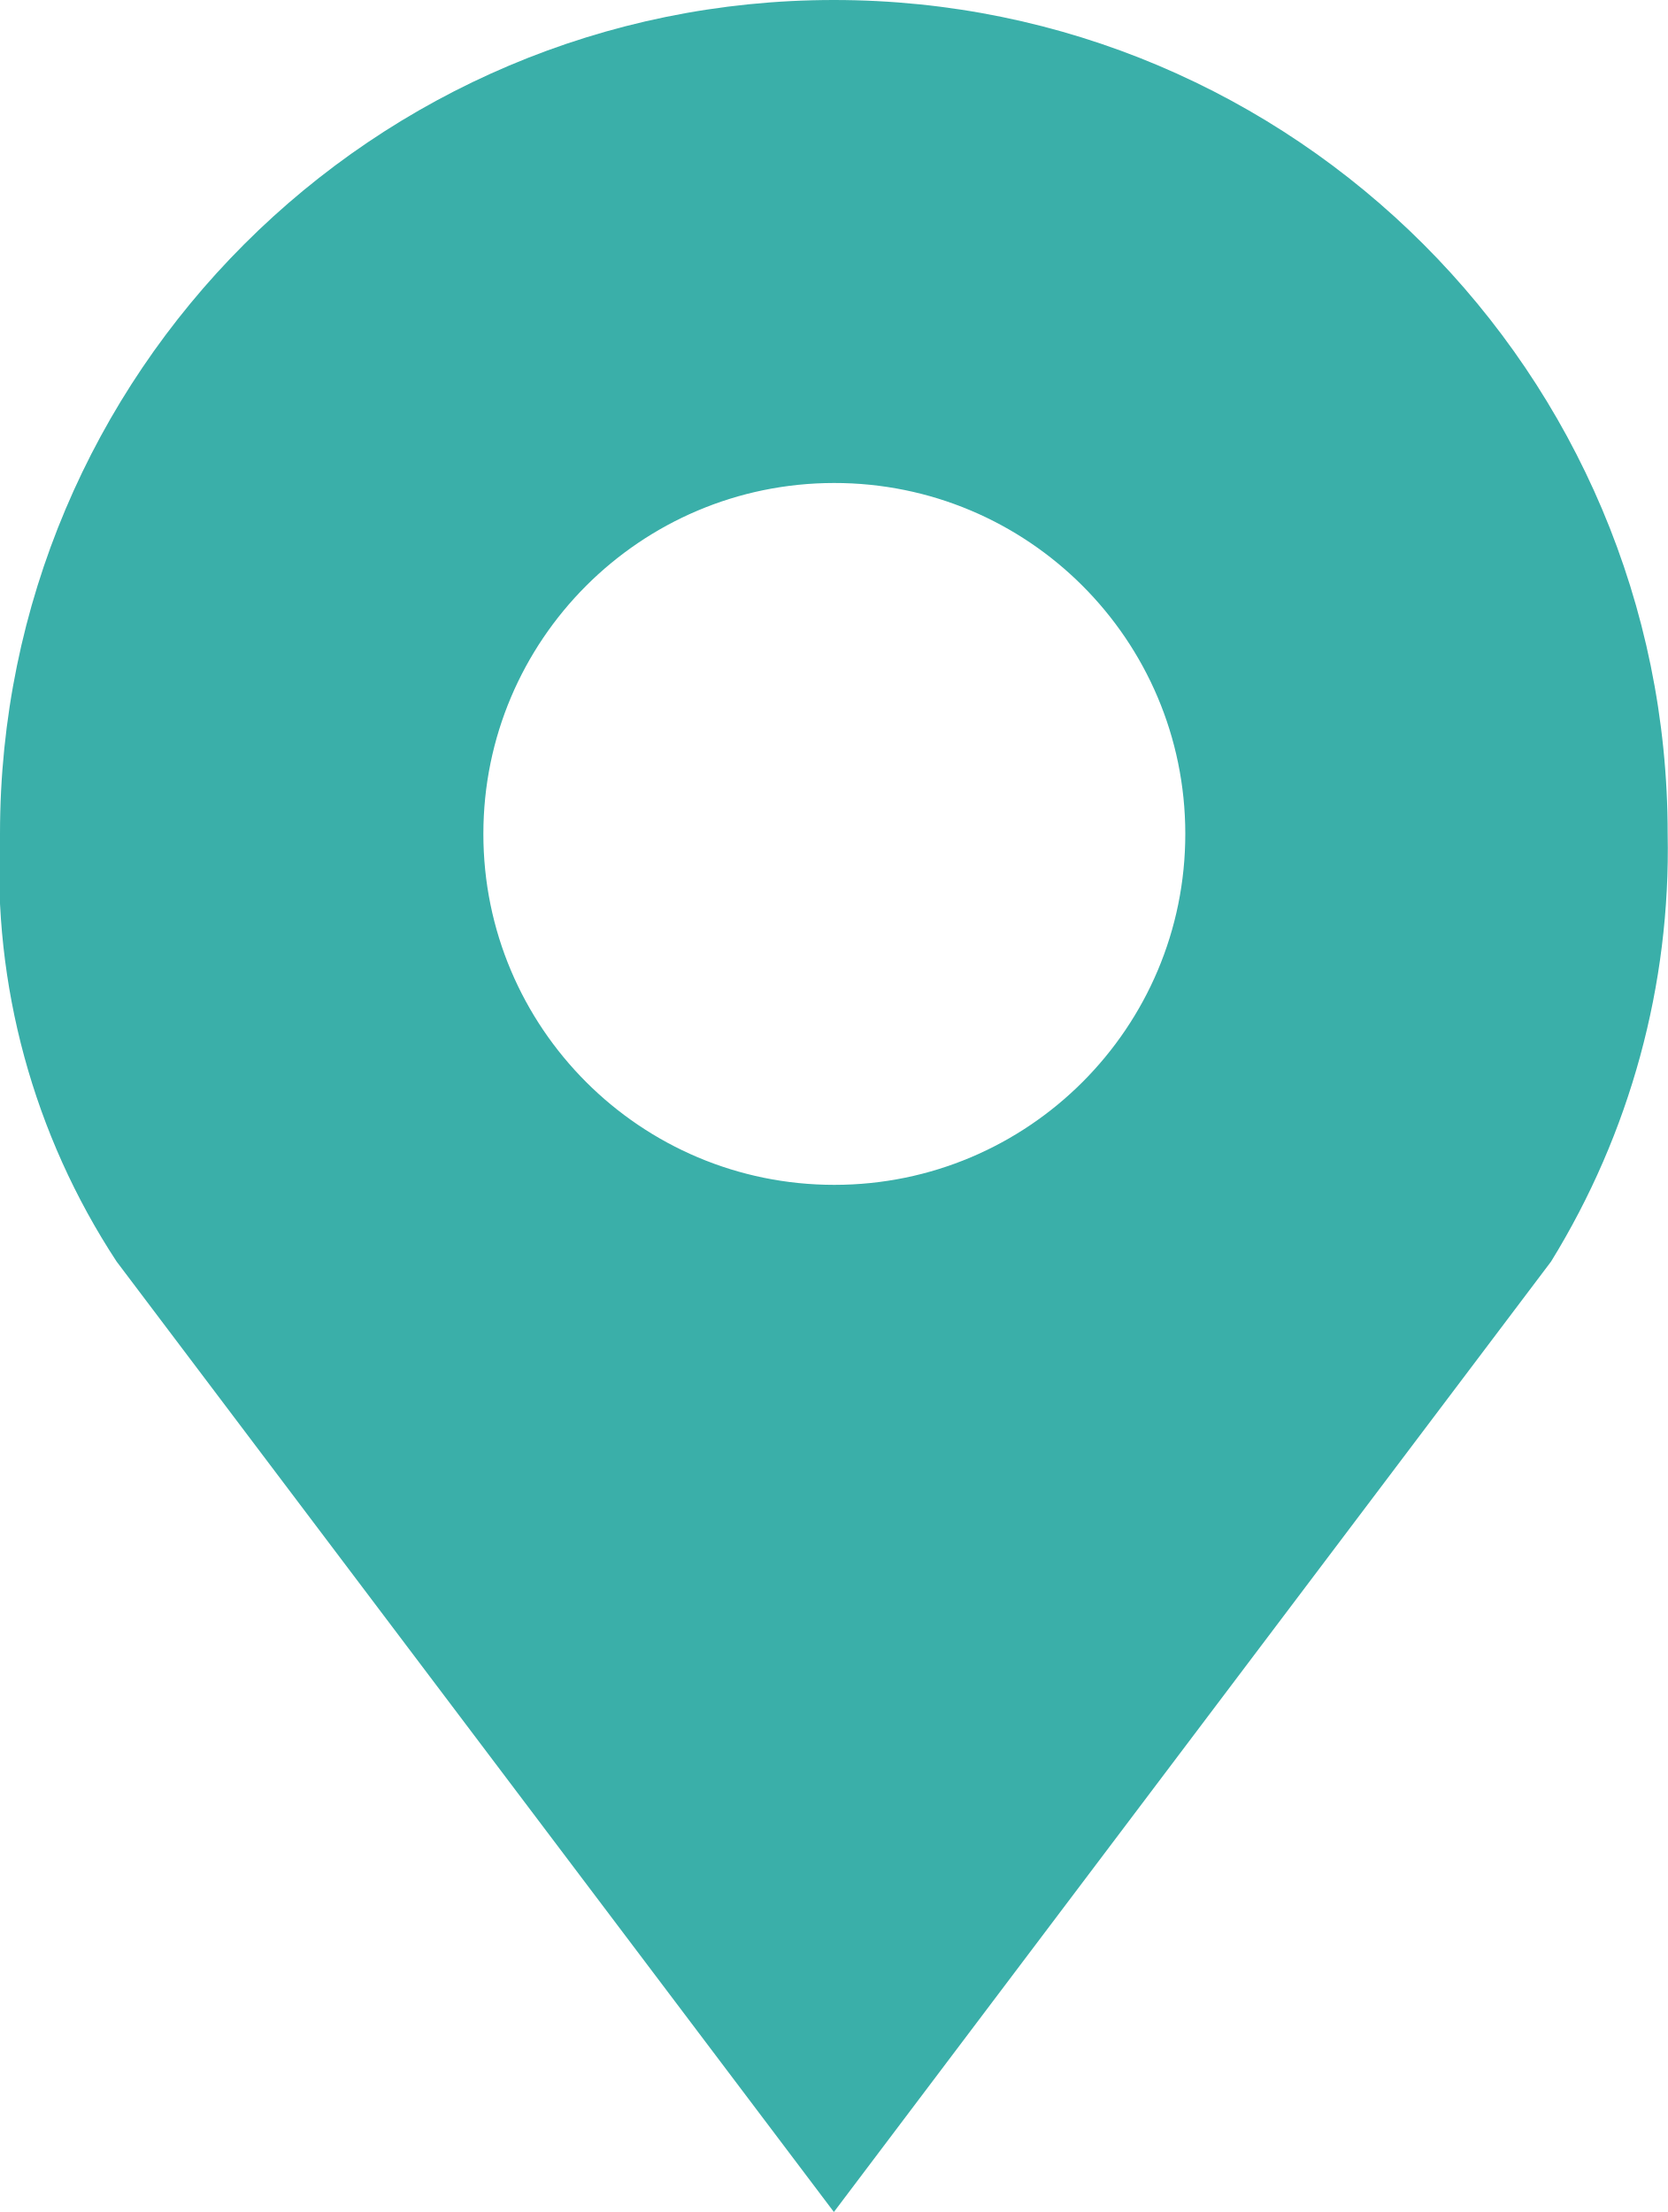
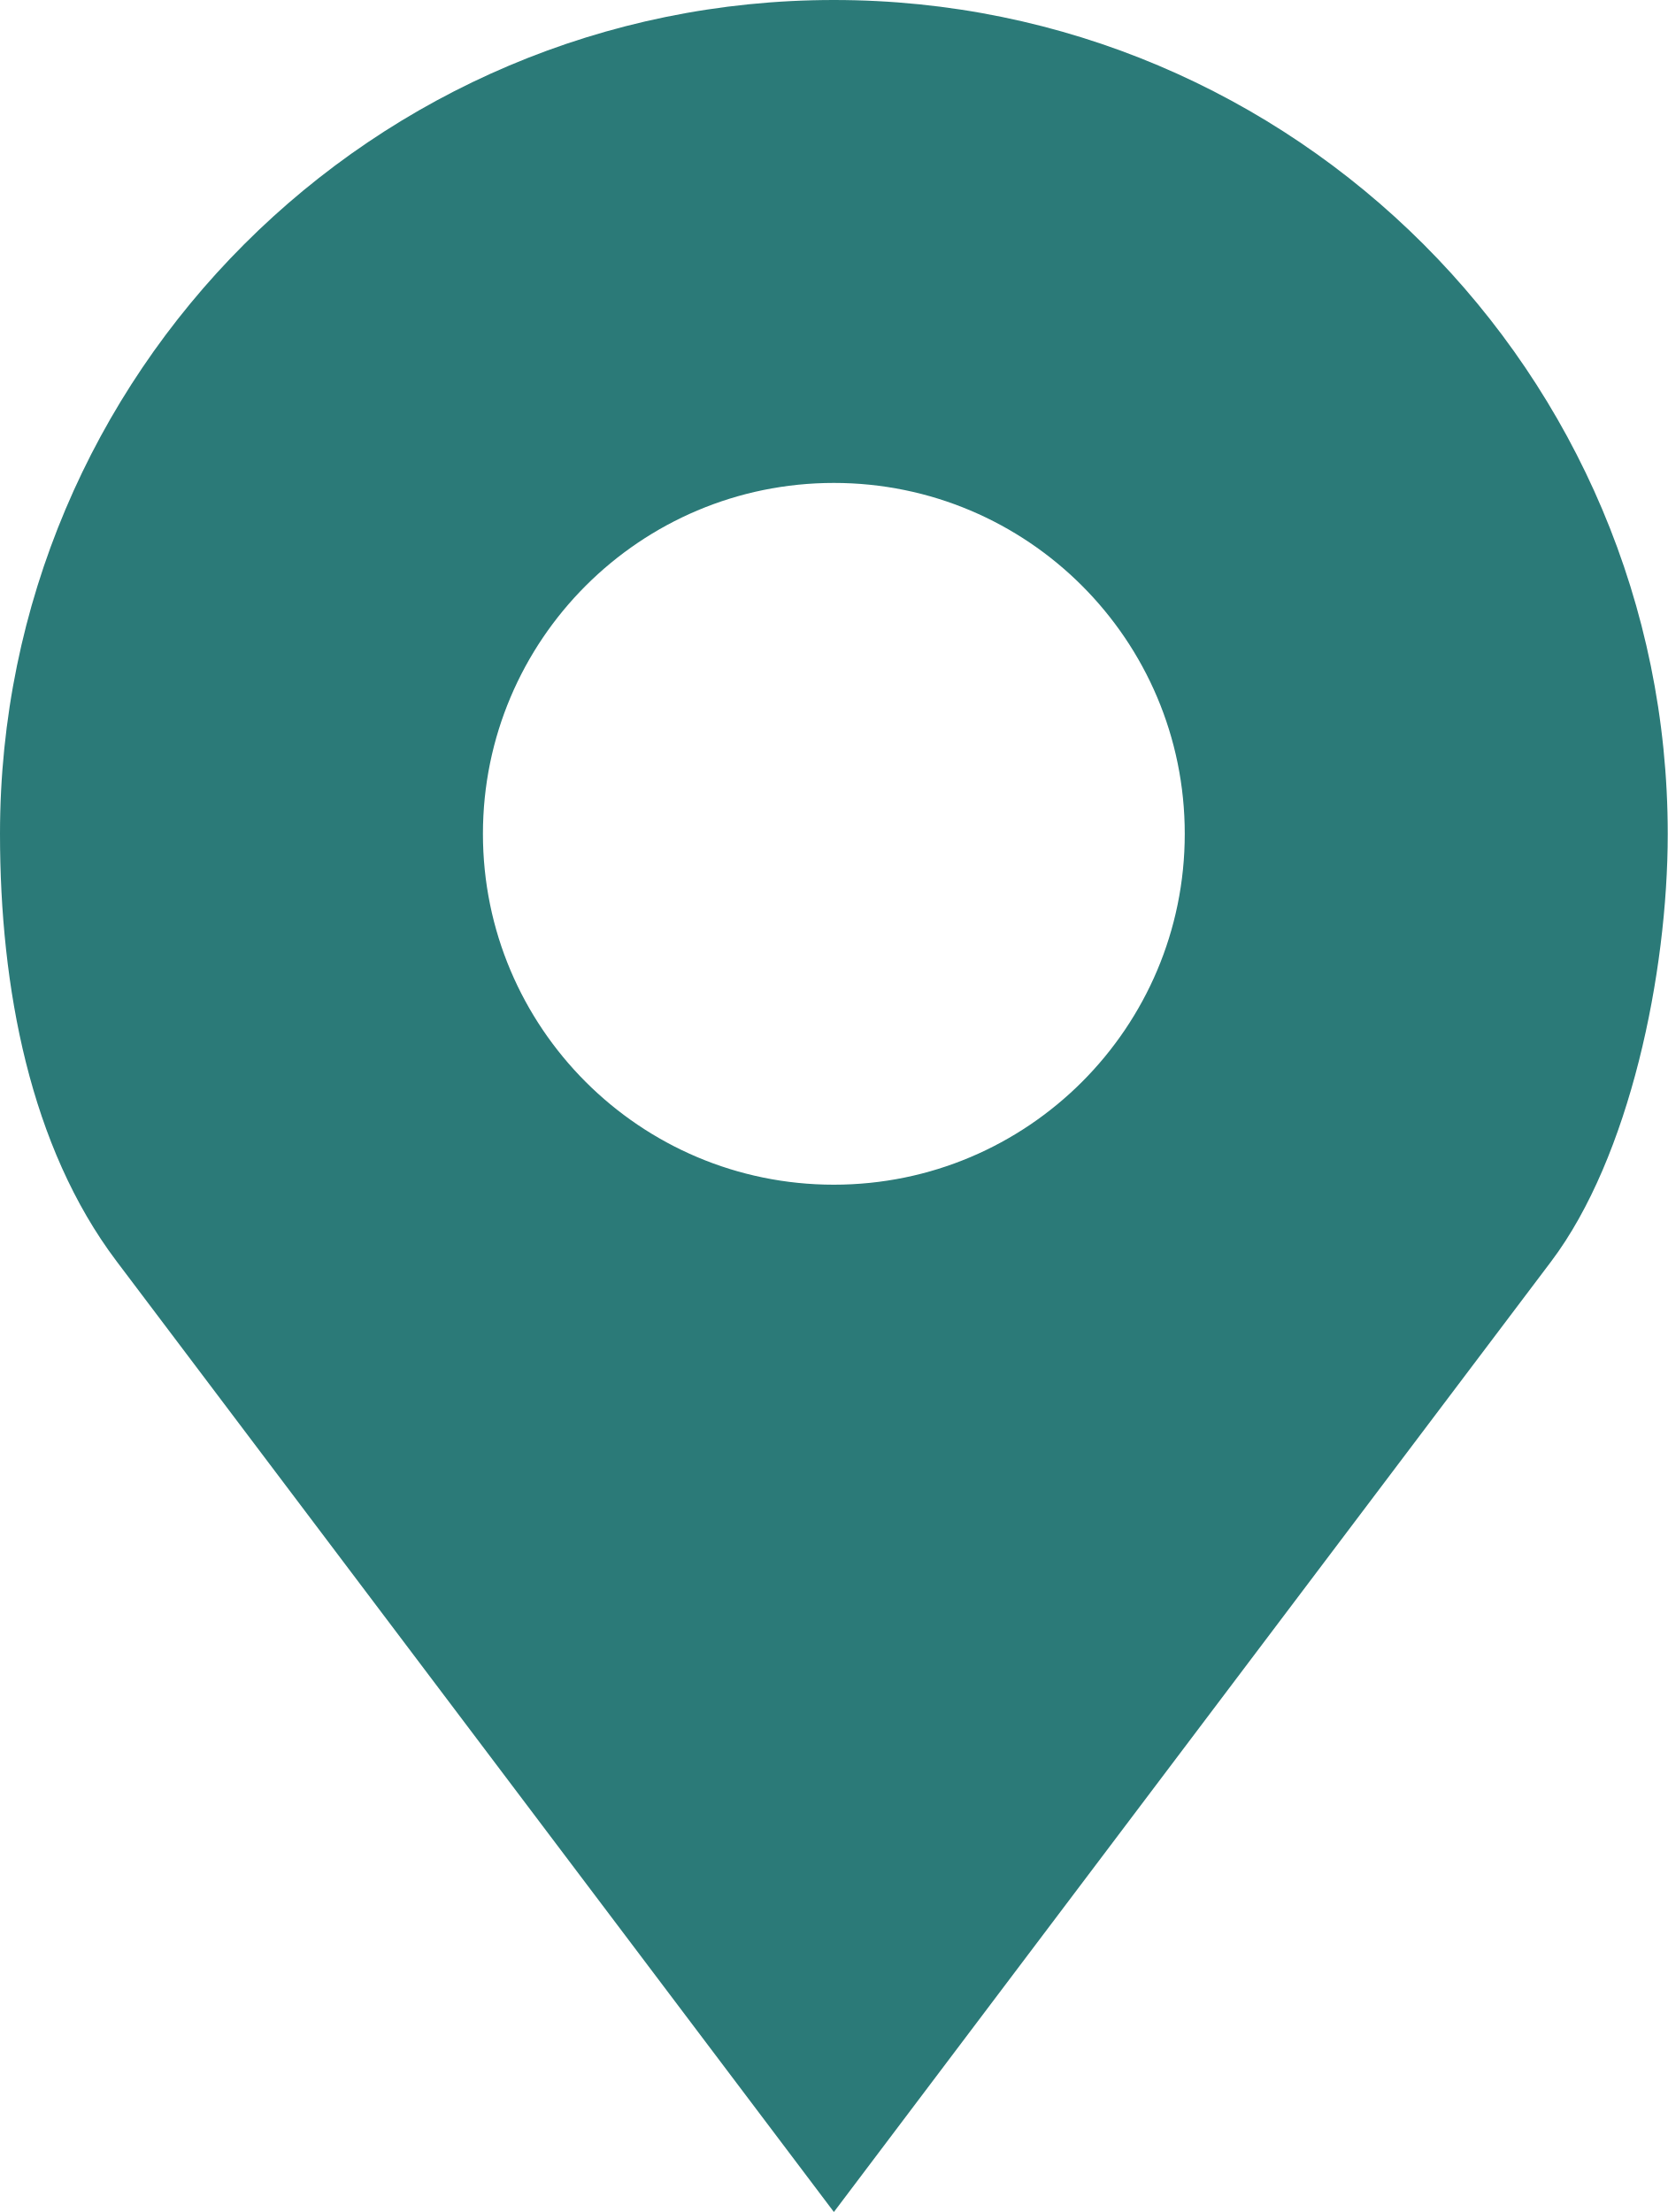
- <svg xmlns="http://www.w3.org/2000/svg" width="15.078" height="20" viewBox="0 0 15.078 20">
-   <path id="map-marker" d="M11.969,0A7.539,7.539,0,0,0,4.43,7.539a6.473,6.473,0,0,0,1.054,3.867L11.969,20l6.484-8.594a7.1,7.1,0,0,0,1.054-3.867A7.539,7.539,0,0,0,11.969,0Zm0,4.367A3.173,3.173,0,1,1,8.8,7.539,3.173,3.173,0,0,1,11.969,4.367Z" transform="translate(-4.43)" fill="#3aafa9" />
+ <svg xmlns="http://www.w3.org/2000/svg" width="37.835" height="50.187" viewBox="0 0 37.835 50.187">
+   <path id="map-marker" d="M23.348,0A18.918,18.918,0,0,0,4.43,18.918c0,3.494.684,7.1,2.646,9.7L23.348,50.187,39.619,28.622c1.783-2.363,2.646-6.54,2.646-9.7A18.918,18.918,0,0,0,23.348,0Zm0,10.957a7.961,7.961,0,1,1-7.962,7.96A7.963,7.963,0,0,1,23.348,10.957Z" transform="translate(-4.43)" fill="#2b7a78" />
</svg>
